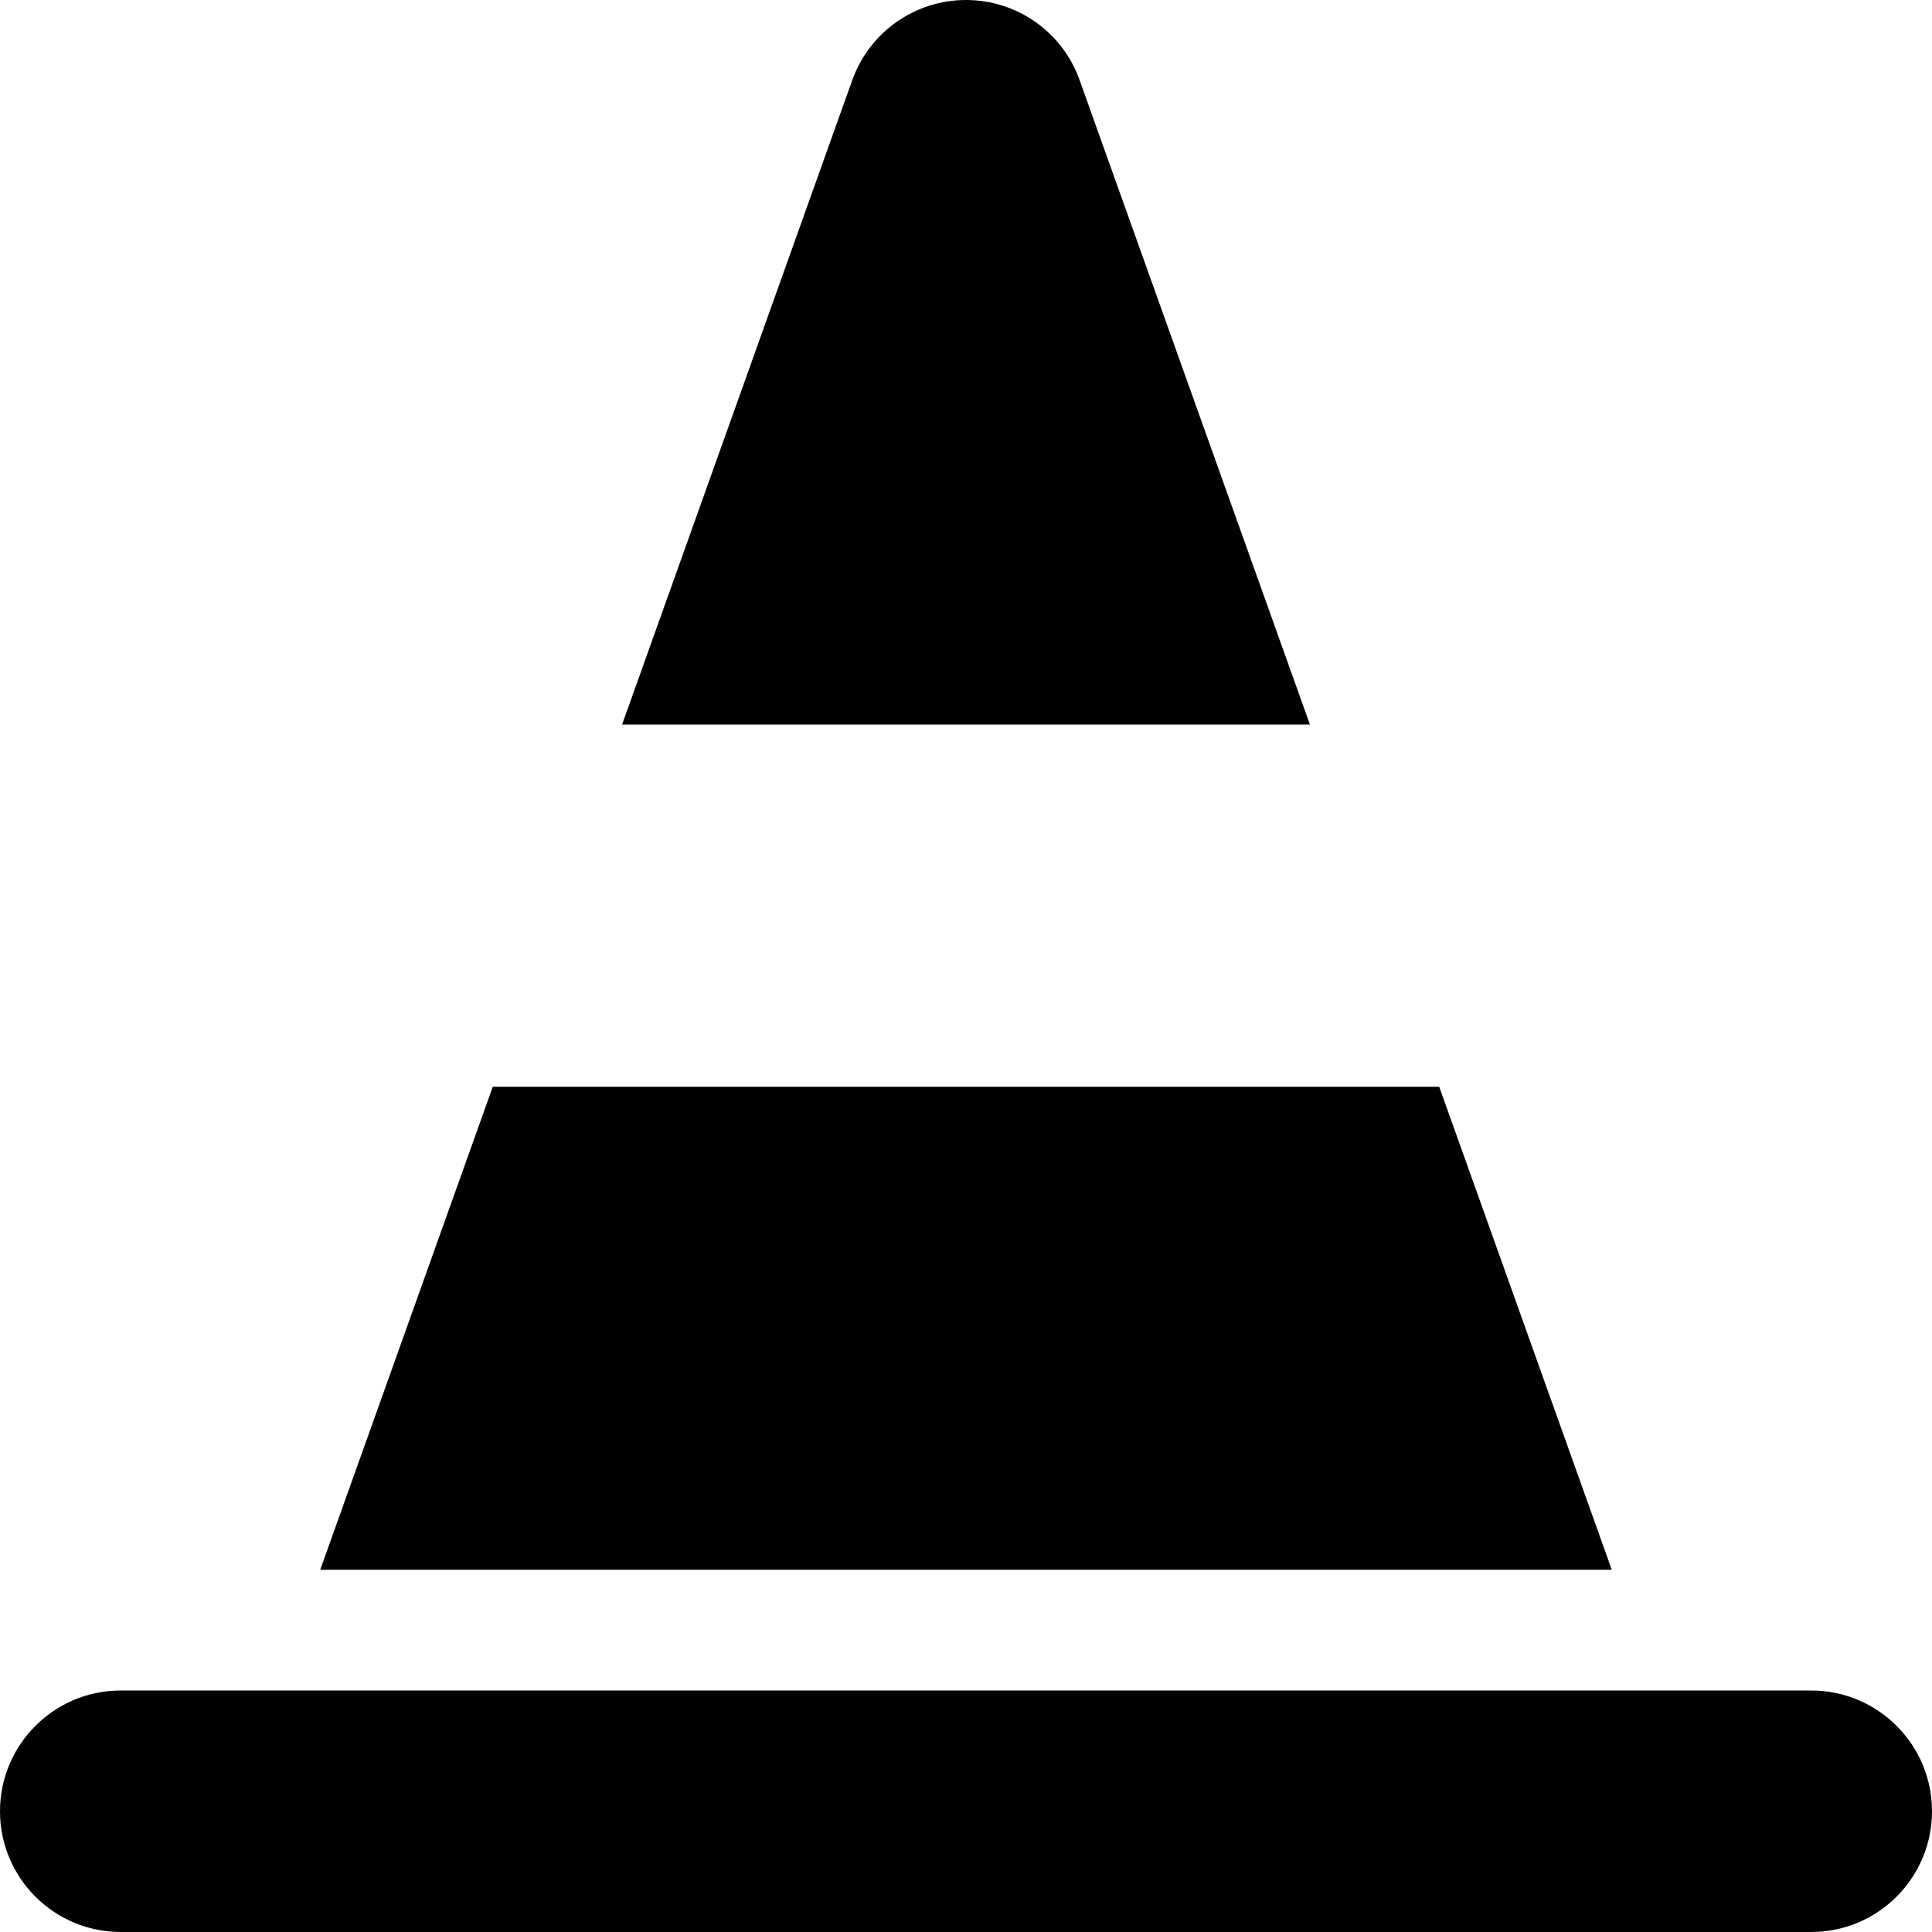
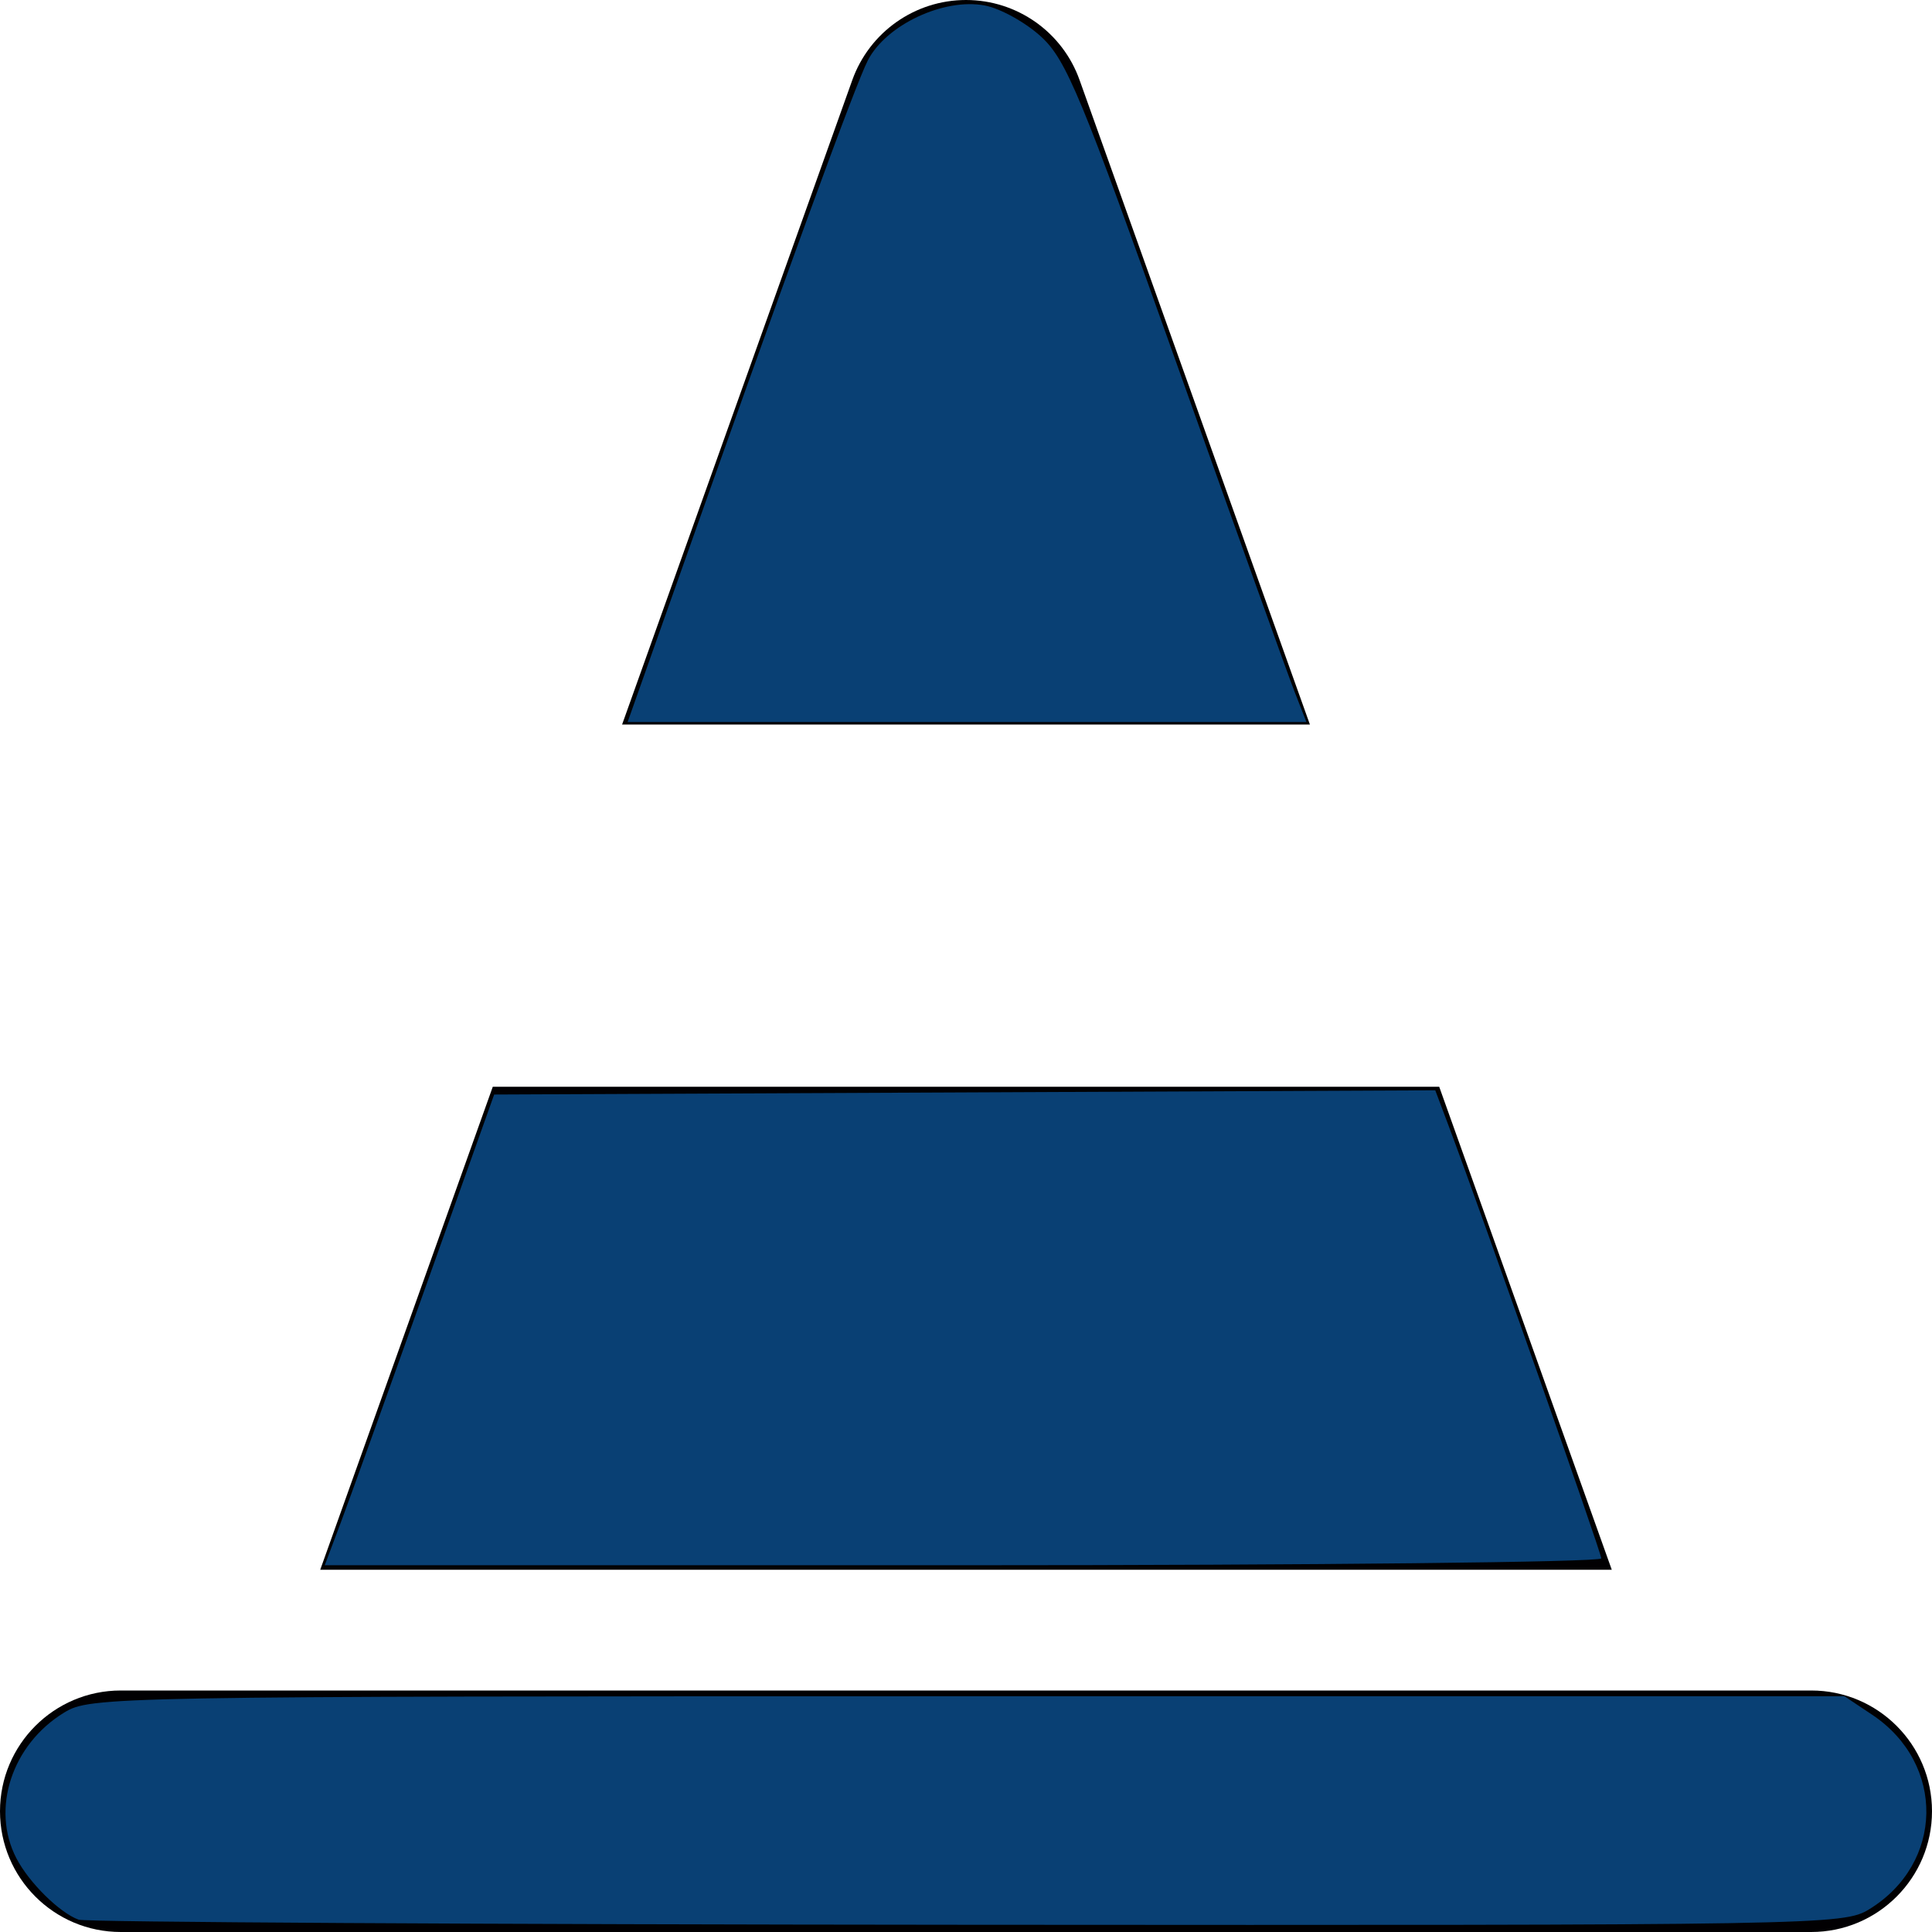
<svg xmlns="http://www.w3.org/2000/svg" version="1.1" id="Capa_1" x="0px" y="0px" viewBox="0 0 508.52 508.52" style="enable-background:new 0 0 508.52 508.52;" xml:space="preserve">
-   <g>
-     <g>
-       <g>
-         <g>
-           <path style="fill:#010002;" d="M284.167,21.104C279.686,8.454,267.704,0,254.26,0c-13.444,0-25.426,8.454-29.939,21.104      l-60.577,169.591h181.033L284.167,21.104z" />
-           <polygon style="fill:#010002;" points="378.815,286.042 129.704,286.042 84.287,413.172 424.233,413.172     " />
-           <path style="fill:#010002;" d="M476.737,444.955H31.782C14.239,444.955,0,459.193,0,476.737      c0,17.544,14.239,31.782,31.782,31.782h444.955c17.544,0,31.782-14.239,31.782-31.782      C508.52,459.193,494.281,444.955,476.737,444.955z" />
+   <defs id="defs1304" />
+   <g id="g1269">
+     <g id="g1267">
+       <g id="g1265">
+         <g id="g1263">
+           <path style="fill:#010002;" d="M284.167,21.104C279.686,8.454,267.704,0,254.26,0c-13.444,0-25.426,8.454-29.939,21.104      l-60.577,169.591h181.033L284.167,21.104z" id="path1257" />
+           <polygon style="fill:#010002;" points="378.815,286.042 129.704,286.042 84.287,413.172 424.233,413.172     " id="polygon1259" />
+           <path style="fill:#010002;" d="M476.737,444.955H31.782C14.239,444.955,0,459.193,0,476.737      c0,17.544,14.239,31.782,31.782,31.782h444.955c17.544,0,31.782-14.239,31.782-31.782      C508.52,459.193,494.281,444.955,476.737,444.955z" id="path1261" />
        </g>
      </g>
    </g>
  </g>
-   <g>
- </g>
-   <g>
- </g>
-   <g>
- </g>
-   <g>
- </g>
-   <g>
- </g>
-   <g>
- </g>
-   <g>
- </g>
-   <g>
- </g>
-   <g>
- </g>
-   <g>
- </g>
-   <g>
- </g>
-   <g>
- </g>
-   <g>
- </g>
-   <g>
- </g>
-   <g>
- </g>
+   <g id="g1271" />
+   <g id="g1273" />
+   <g id="g1275" />
+   <g id="g1277" />
+   <g id="g1279" />
+   <g id="g1281" />
+   <g id="g1283" />
+   <g id="g1285" />
+   <g id="g1287" />
+   <g id="g1289" />
+   <g id="g1291" />
+   <g id="g1293" />
+   <g id="g1295" />
+   <g id="g1297" />
+   <g id="g1299" />
+   <path style="opacity:1;fill:#094074;fill-opacity:1;stroke-width:2.155" d="m 175.679,160.421 c 31.217,-88.205 49.444,-138.148 52.759,-144.557 4.829,-9.336 19.977,-16.444 30.742,-14.424 4.122,0.773 10.836,4.499 14.919,8.279 6.603,6.113 10.522,15.57 35.436,85.521 15.406,43.257 29.433,82.284 31.17,86.729 l 3.158,8.08 h -89.335 -89.335 z" id="path1851" />
+   <path style="opacity:1;fill:#094074;fill-opacity:1;stroke-width:2.155" d="m 89.724,400.675 c 2.337,-6.222 12.371,-34.099 22.297,-61.949 l 18.048,-50.637 123.853,-0.556 123.853,-0.556 3.45,9.175 c 9.148,24.331 40.244,112.44 40.244,114.029 0,0.993 -75.599,1.806 -167.997,1.806 H 85.475 Z" id="path1853" />
+   <path style="opacity:1;fill:#094074;fill-opacity:1;stroke-width:2.155" d="M 20.686,505.274 C 15.661,503.438 7.658,495.541 4.32,489.127 -2.446,476.123 3.113,459.164 16.895,450.761 c 6.892,-4.202 11.321,-4.282 237.8,-4.29 l 230.778,-0.008 7.322,4.891 c 19.35,12.927 18.901,39.168 -0.876,51.227 -6.716,4.095 -12.558,4.195 -237.444,4.037 -126.807,-0.089 -232.012,-0.694 -233.79,-1.344 z" id="path1855" />
</svg>
